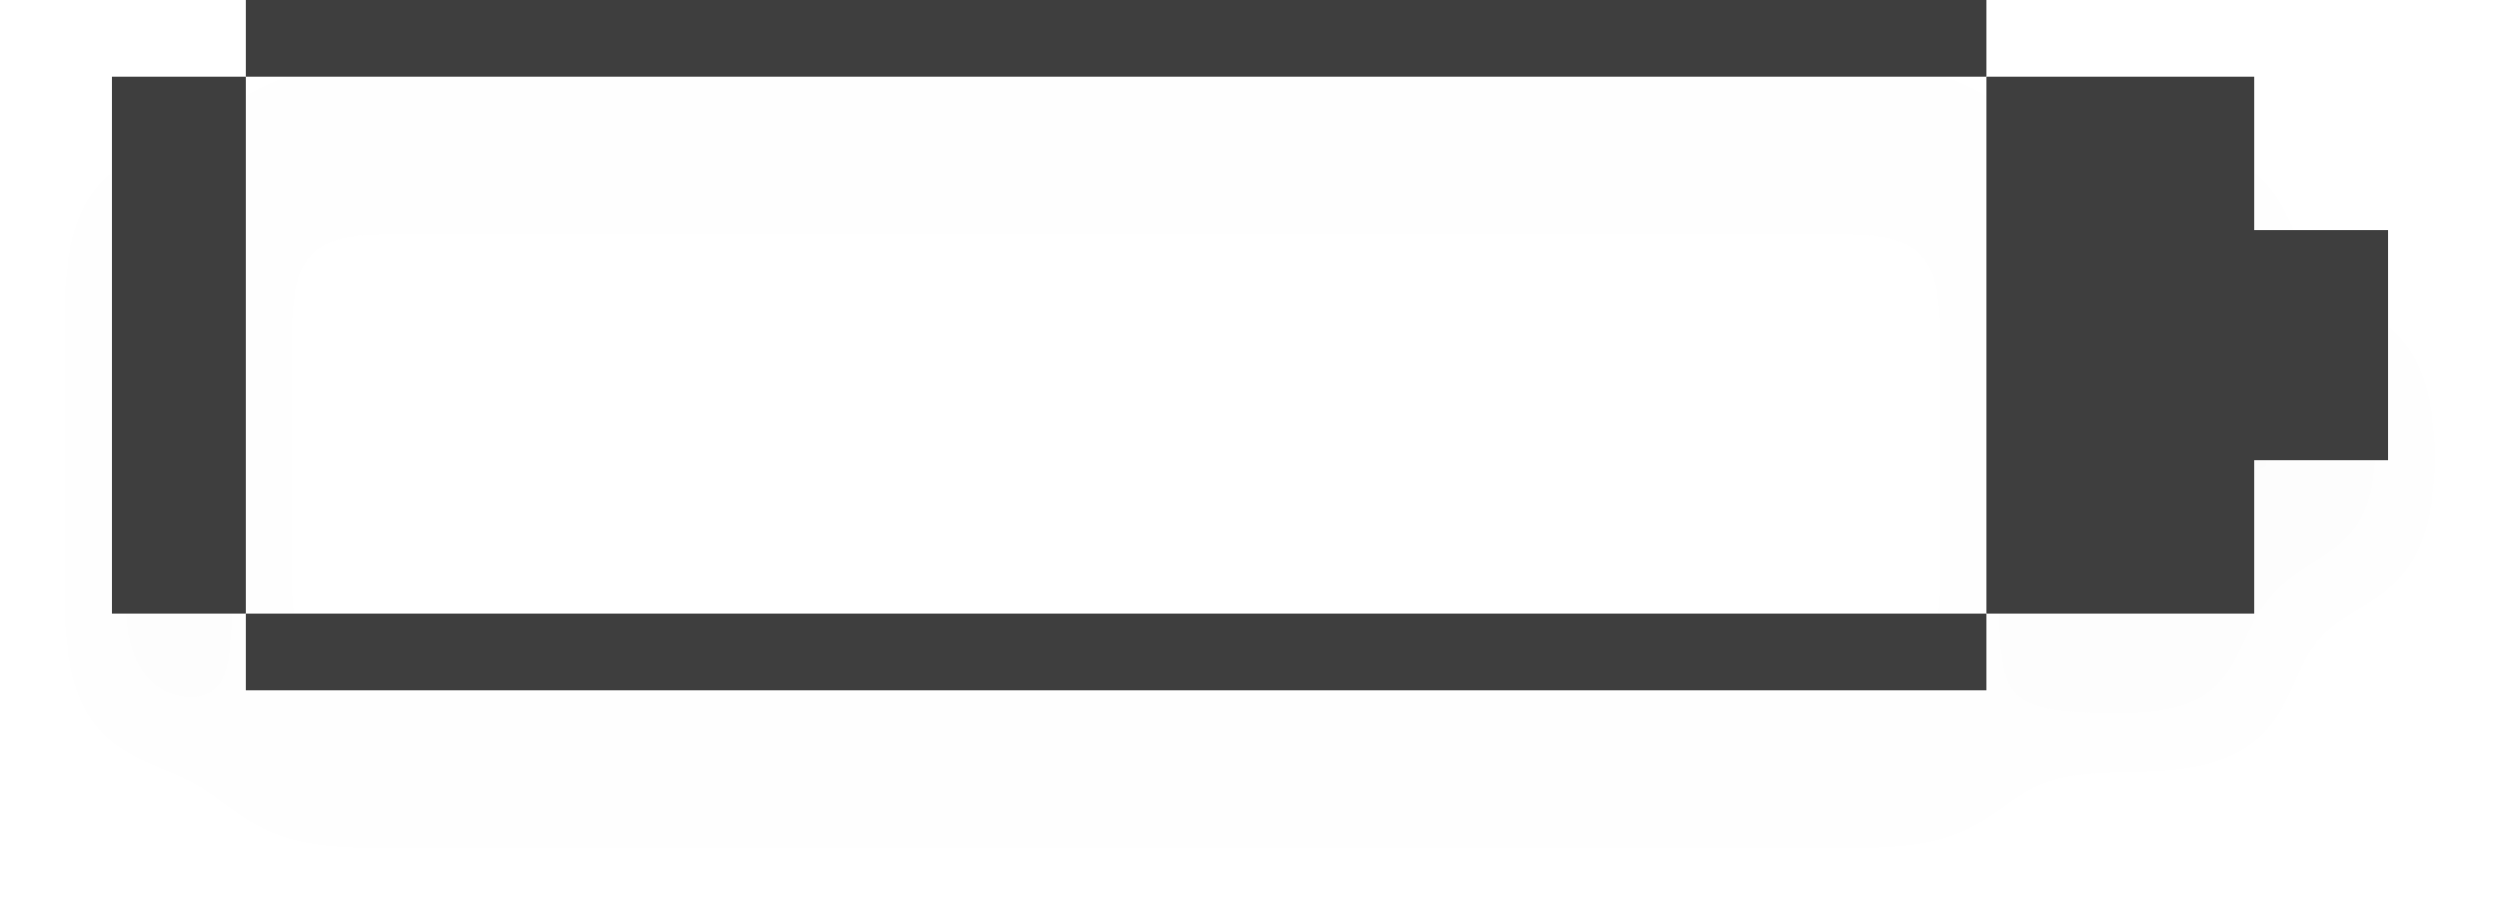
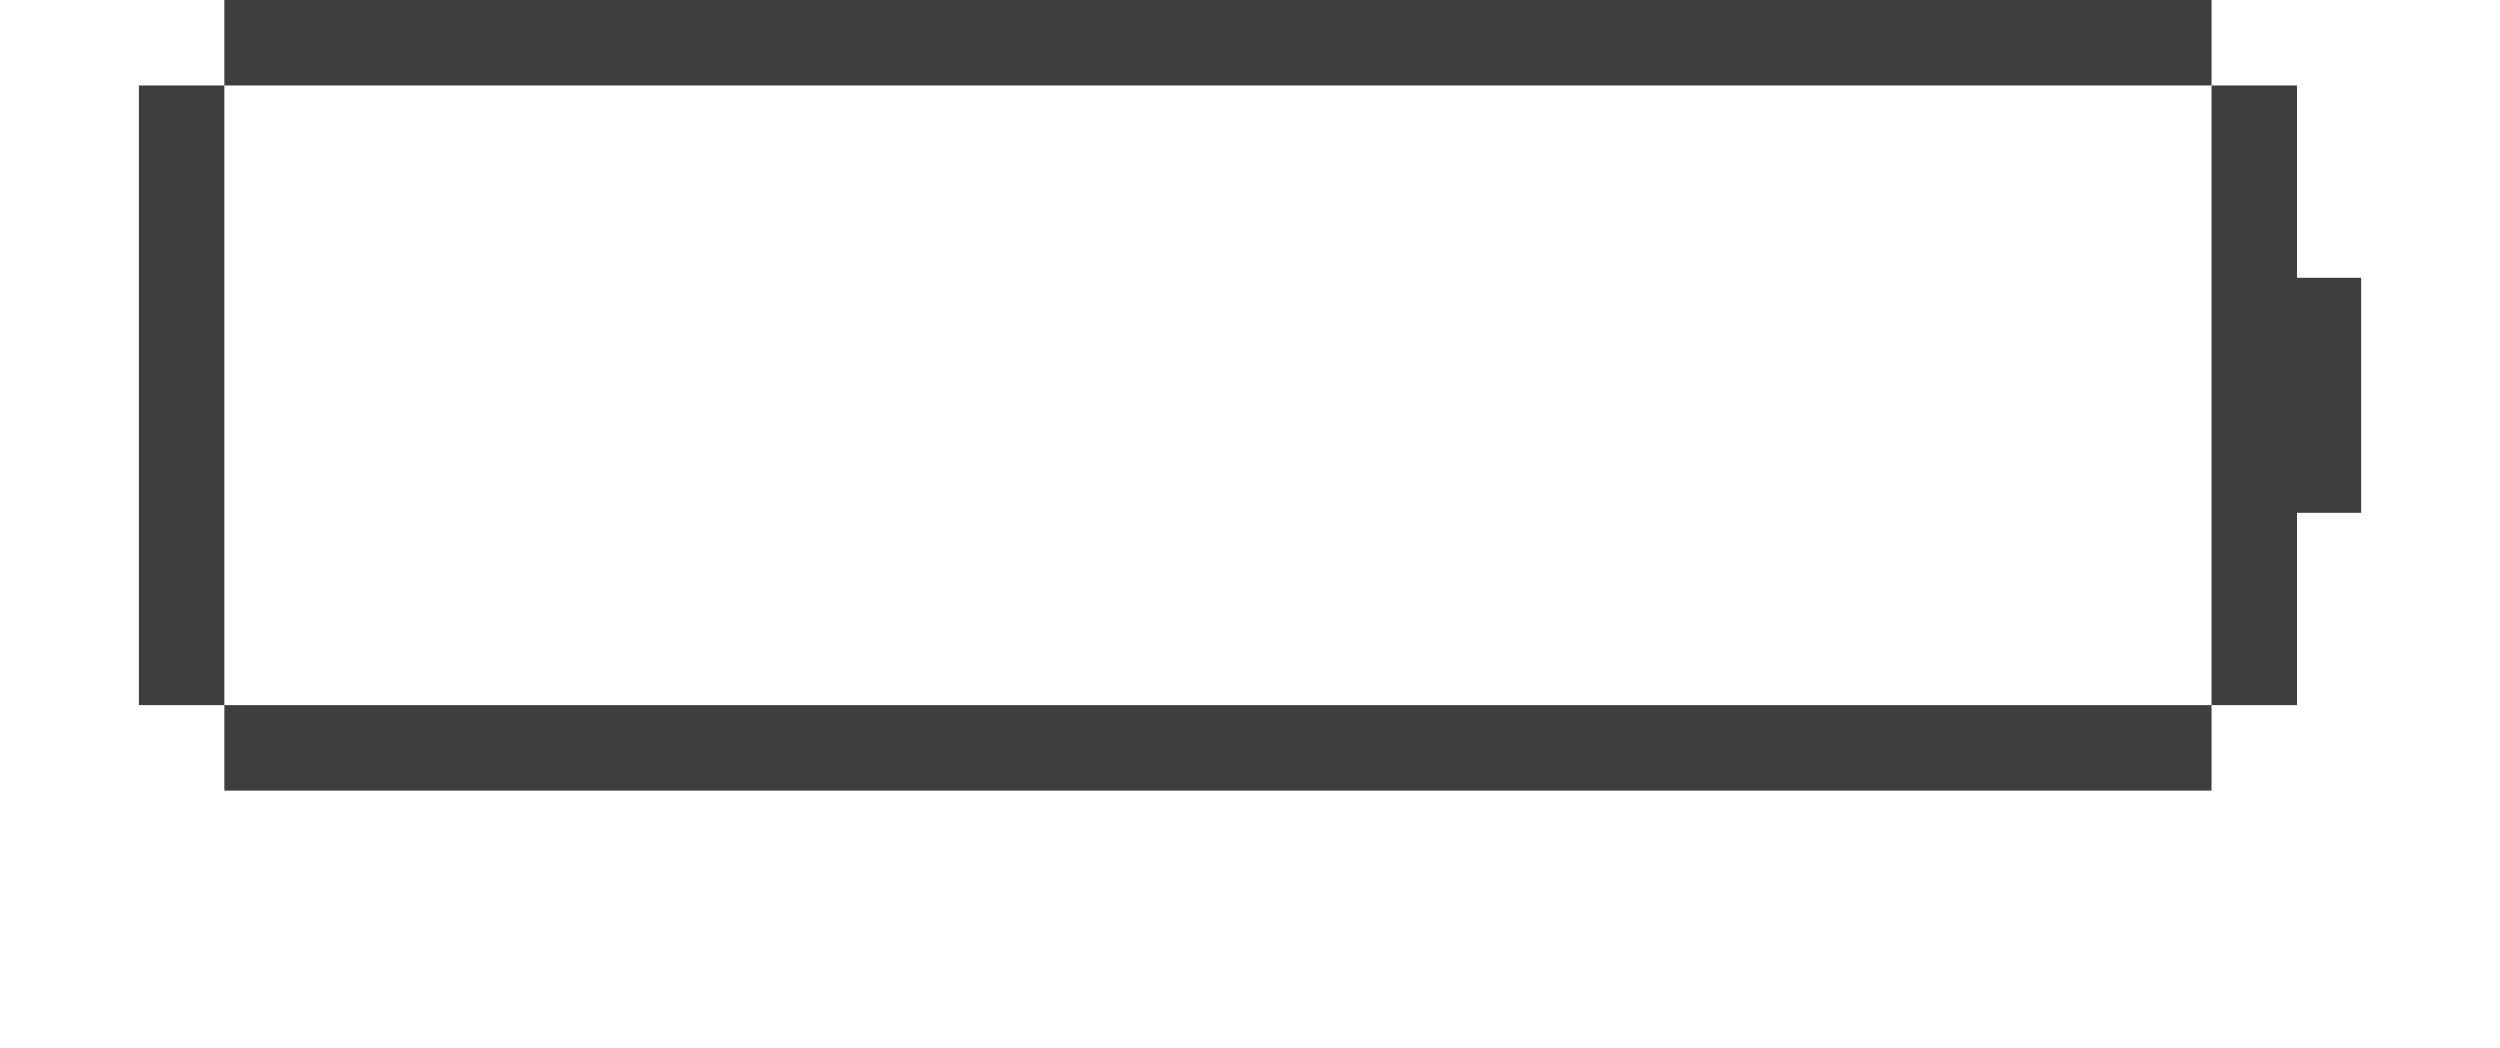
- <svg xmlns="http://www.w3.org/2000/svg" width="134" height="49" viewBox="0 0 134 49" fill="none">
-   <g filter="url(#filter0_d_3197_630843)">
-     <path d="M13.177 24.667V20.556V16.445V12.333V8.222V4.111H6V8.222V12.333V16.445V20.556V24.667V28.778V32.889H13.177V28.778V24.667Z" fill="#3E3E3E" />
-     <path d="M27.529 4.111H34.704H41.881H49.058H56.233H63.41H70.587H77.766H84.943H92.118H99.295H106.471V0H99.295H92.118H84.943H77.766H70.587H63.41H56.233H49.058H41.881H34.704H27.529H20.352H13.177V4.111H20.352H27.529Z" fill="#3E3E3E" />
-     <path d="M92.118 32.889H84.943H77.766H70.587H63.41H56.233H49.058H41.881H34.704H27.529H20.352H13.177V37H20.352H27.529H34.704H41.881H49.058H56.233H63.41H70.587H77.766H84.943H92.118H99.295H106.471V32.889H99.295H92.118Z" fill="#3E3E3E" />
-     <path d="M120.825 12.333V8.222V4.111H113.648H106.471V8.222V12.333V16.445V20.556V24.667V28.778V32.889H113.648H120.825V28.778V24.667H128V20.556V16.445V12.333H120.825Z" fill="#3E3E3E" />
+ <svg xmlns="http://www.w3.org/2000/svg" width="117" height="49" viewBox="0 0 117 49" fill="none">
+   <g filter="url(#filter0_ddd_3656_10441)">
+     <rect x="10.5" width="93" height="4" fill="#3E3E3E" />
+     <rect x="10.5" y="33" width="93" height="4" fill="#3E3E3E" />
+     <rect x="6.5" y="4" width="4" height="29" fill="#3E3E3E" />
+     <rect x="103.5" y="4" width="4" height="29" fill="#3E3E3E" />
+     <rect x="107.5" y="13" width="3" height="11" fill="#3E3E3E" />
  </g>
-   <defs>
-     <filter id="filter0_d_3197_630843" x="0" y="0" width="134" height="49" filterUnits="userSpaceOnUse" color-interpolation-filters="sRGB">
-       <feFlood flood-opacity="0" result="BackgroundImageFix" />
-       <feColorMatrix in="SourceAlpha" type="matrix" values="0 0 0 0 0 0 0 0 0 0 0 0 0 0 0 0 0 0 127 0" result="hardAlpha" />
-       <feOffset dy="6" />
-       <feGaussianBlur stdDeviation="3" />
-       <feComposite in2="hardAlpha" operator="out" />
-       <feColorMatrix type="matrix" values="0 0 0 0 0 0 0 0 0 0 0 0 0 0 0 0 0 0 0.01 0" />
-       <feBlend mode="normal" in2="BackgroundImageFix" result="effect1_dropShadow_3197_630843" />
-       <feBlend mode="normal" in="SourceGraphic" in2="effect1_dropShadow_3197_630843" result="shape" />
-     </filter>
-   </defs>
</svg>
